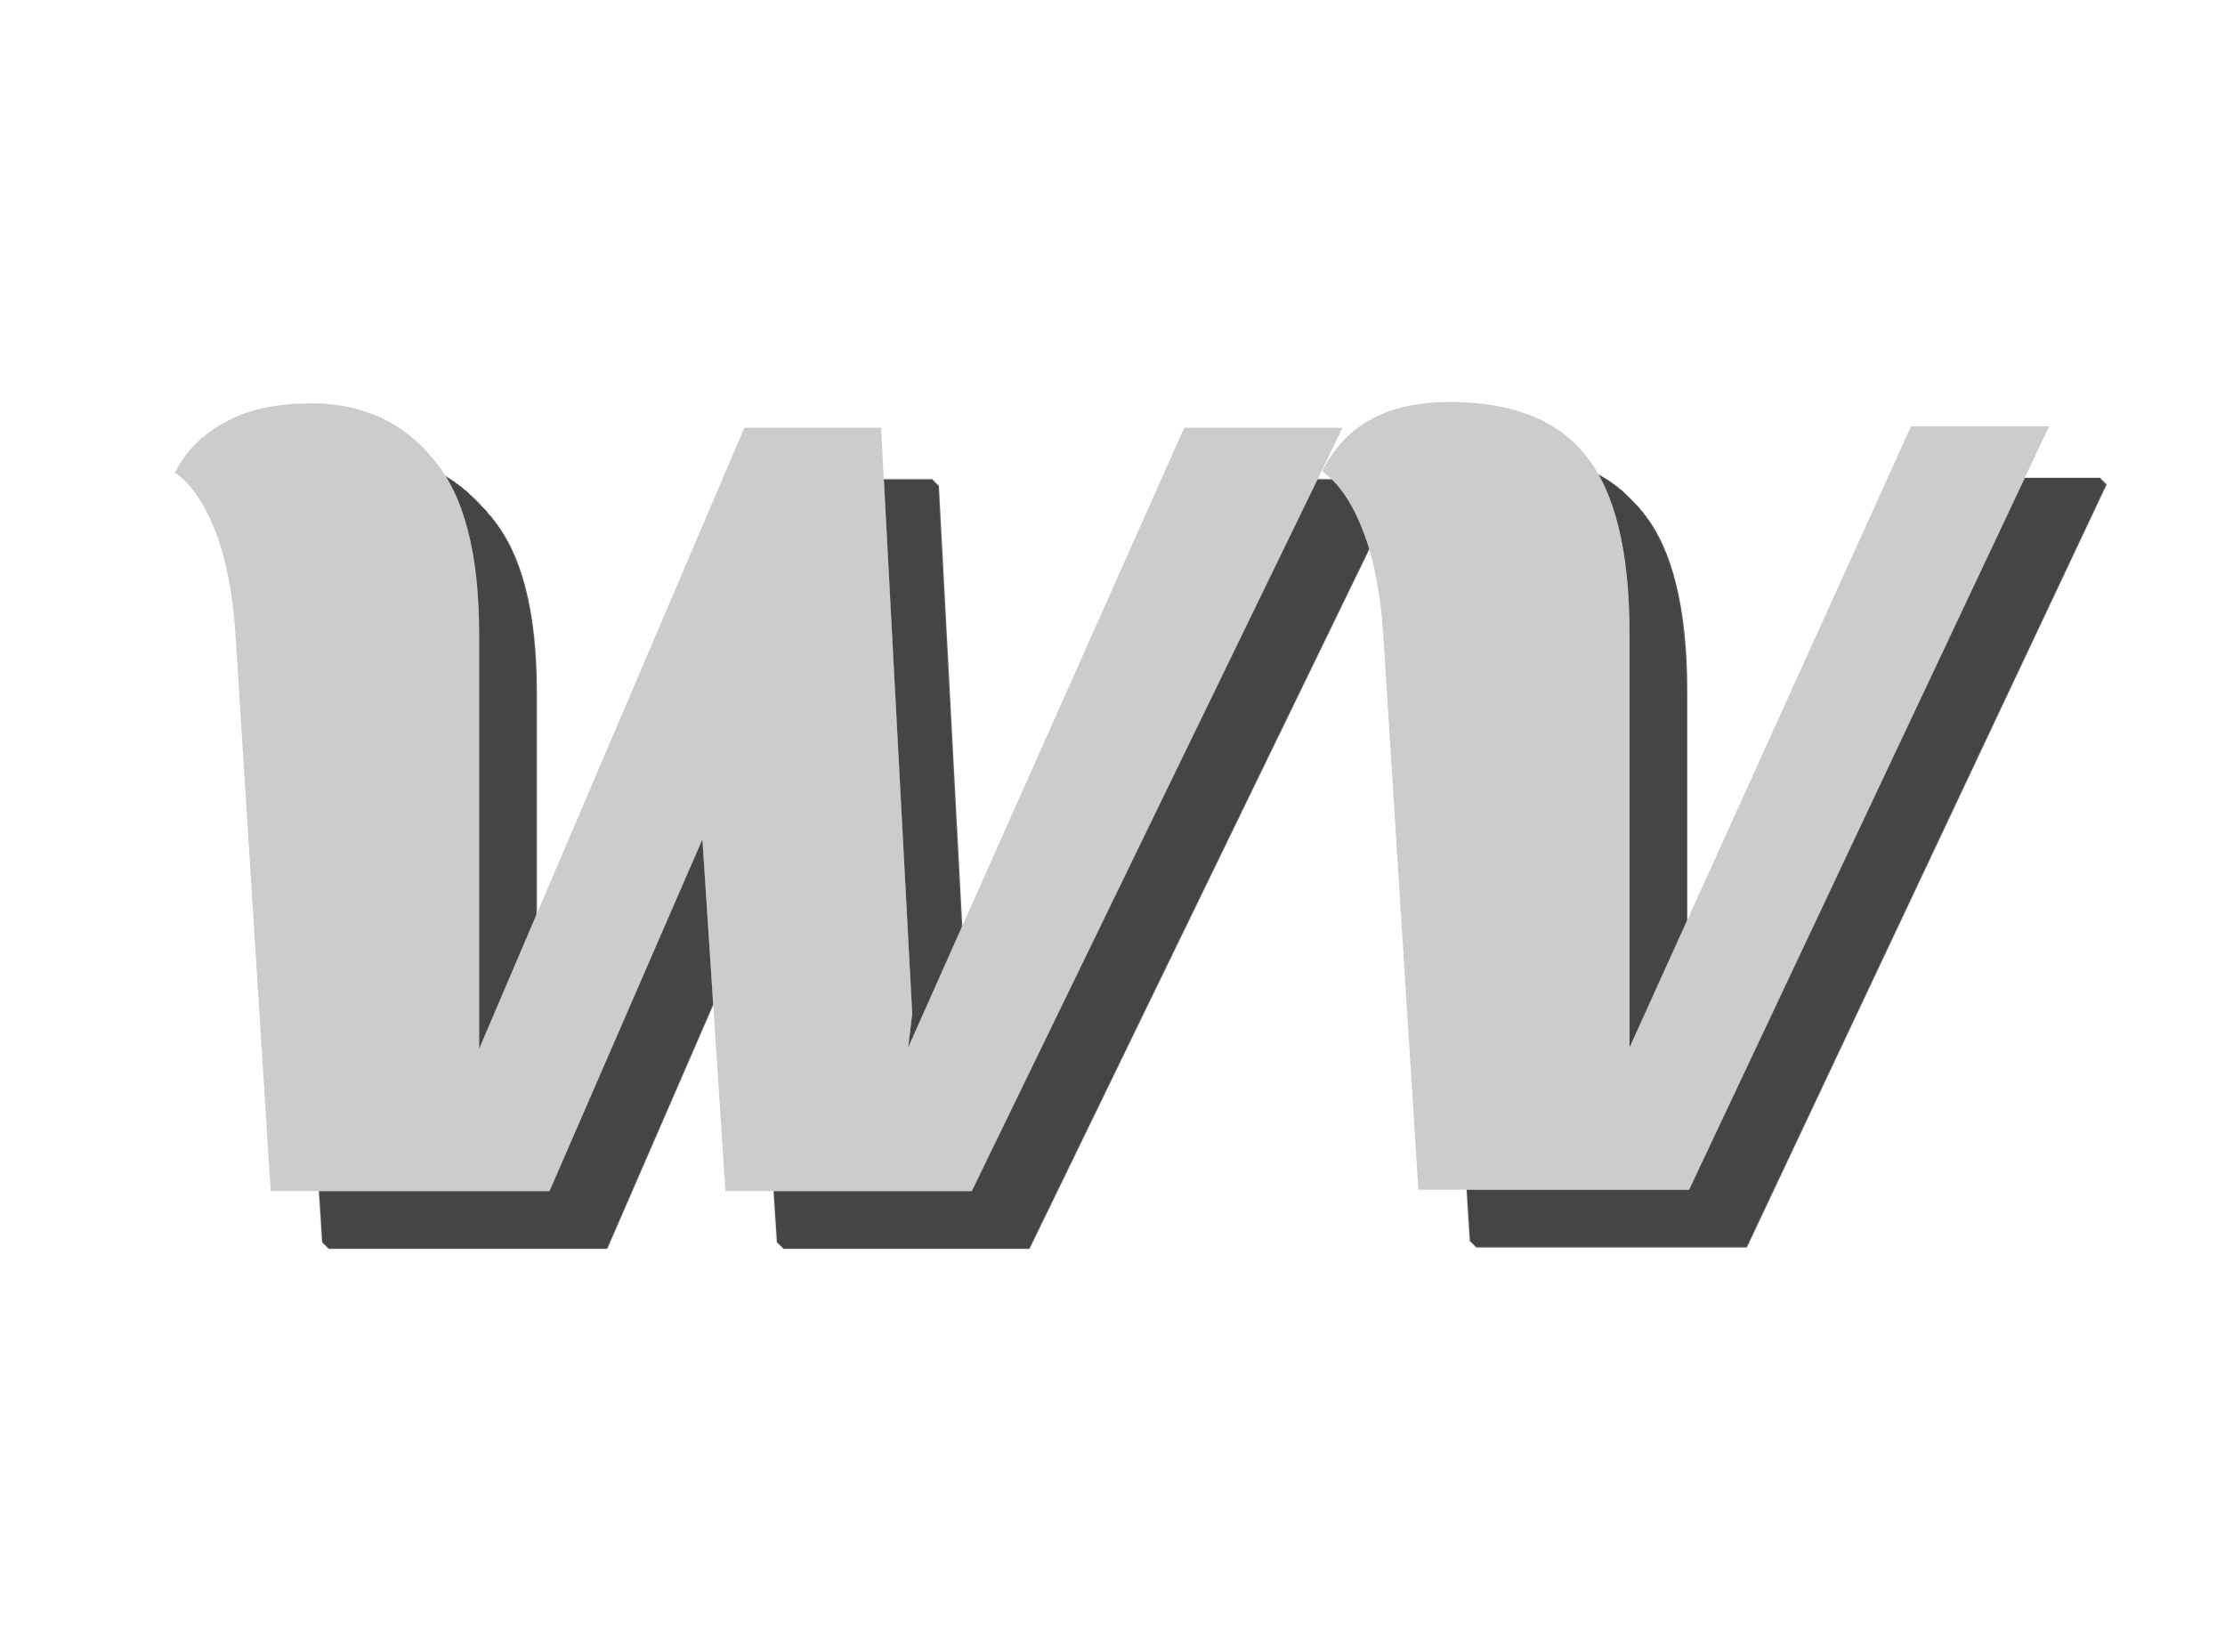
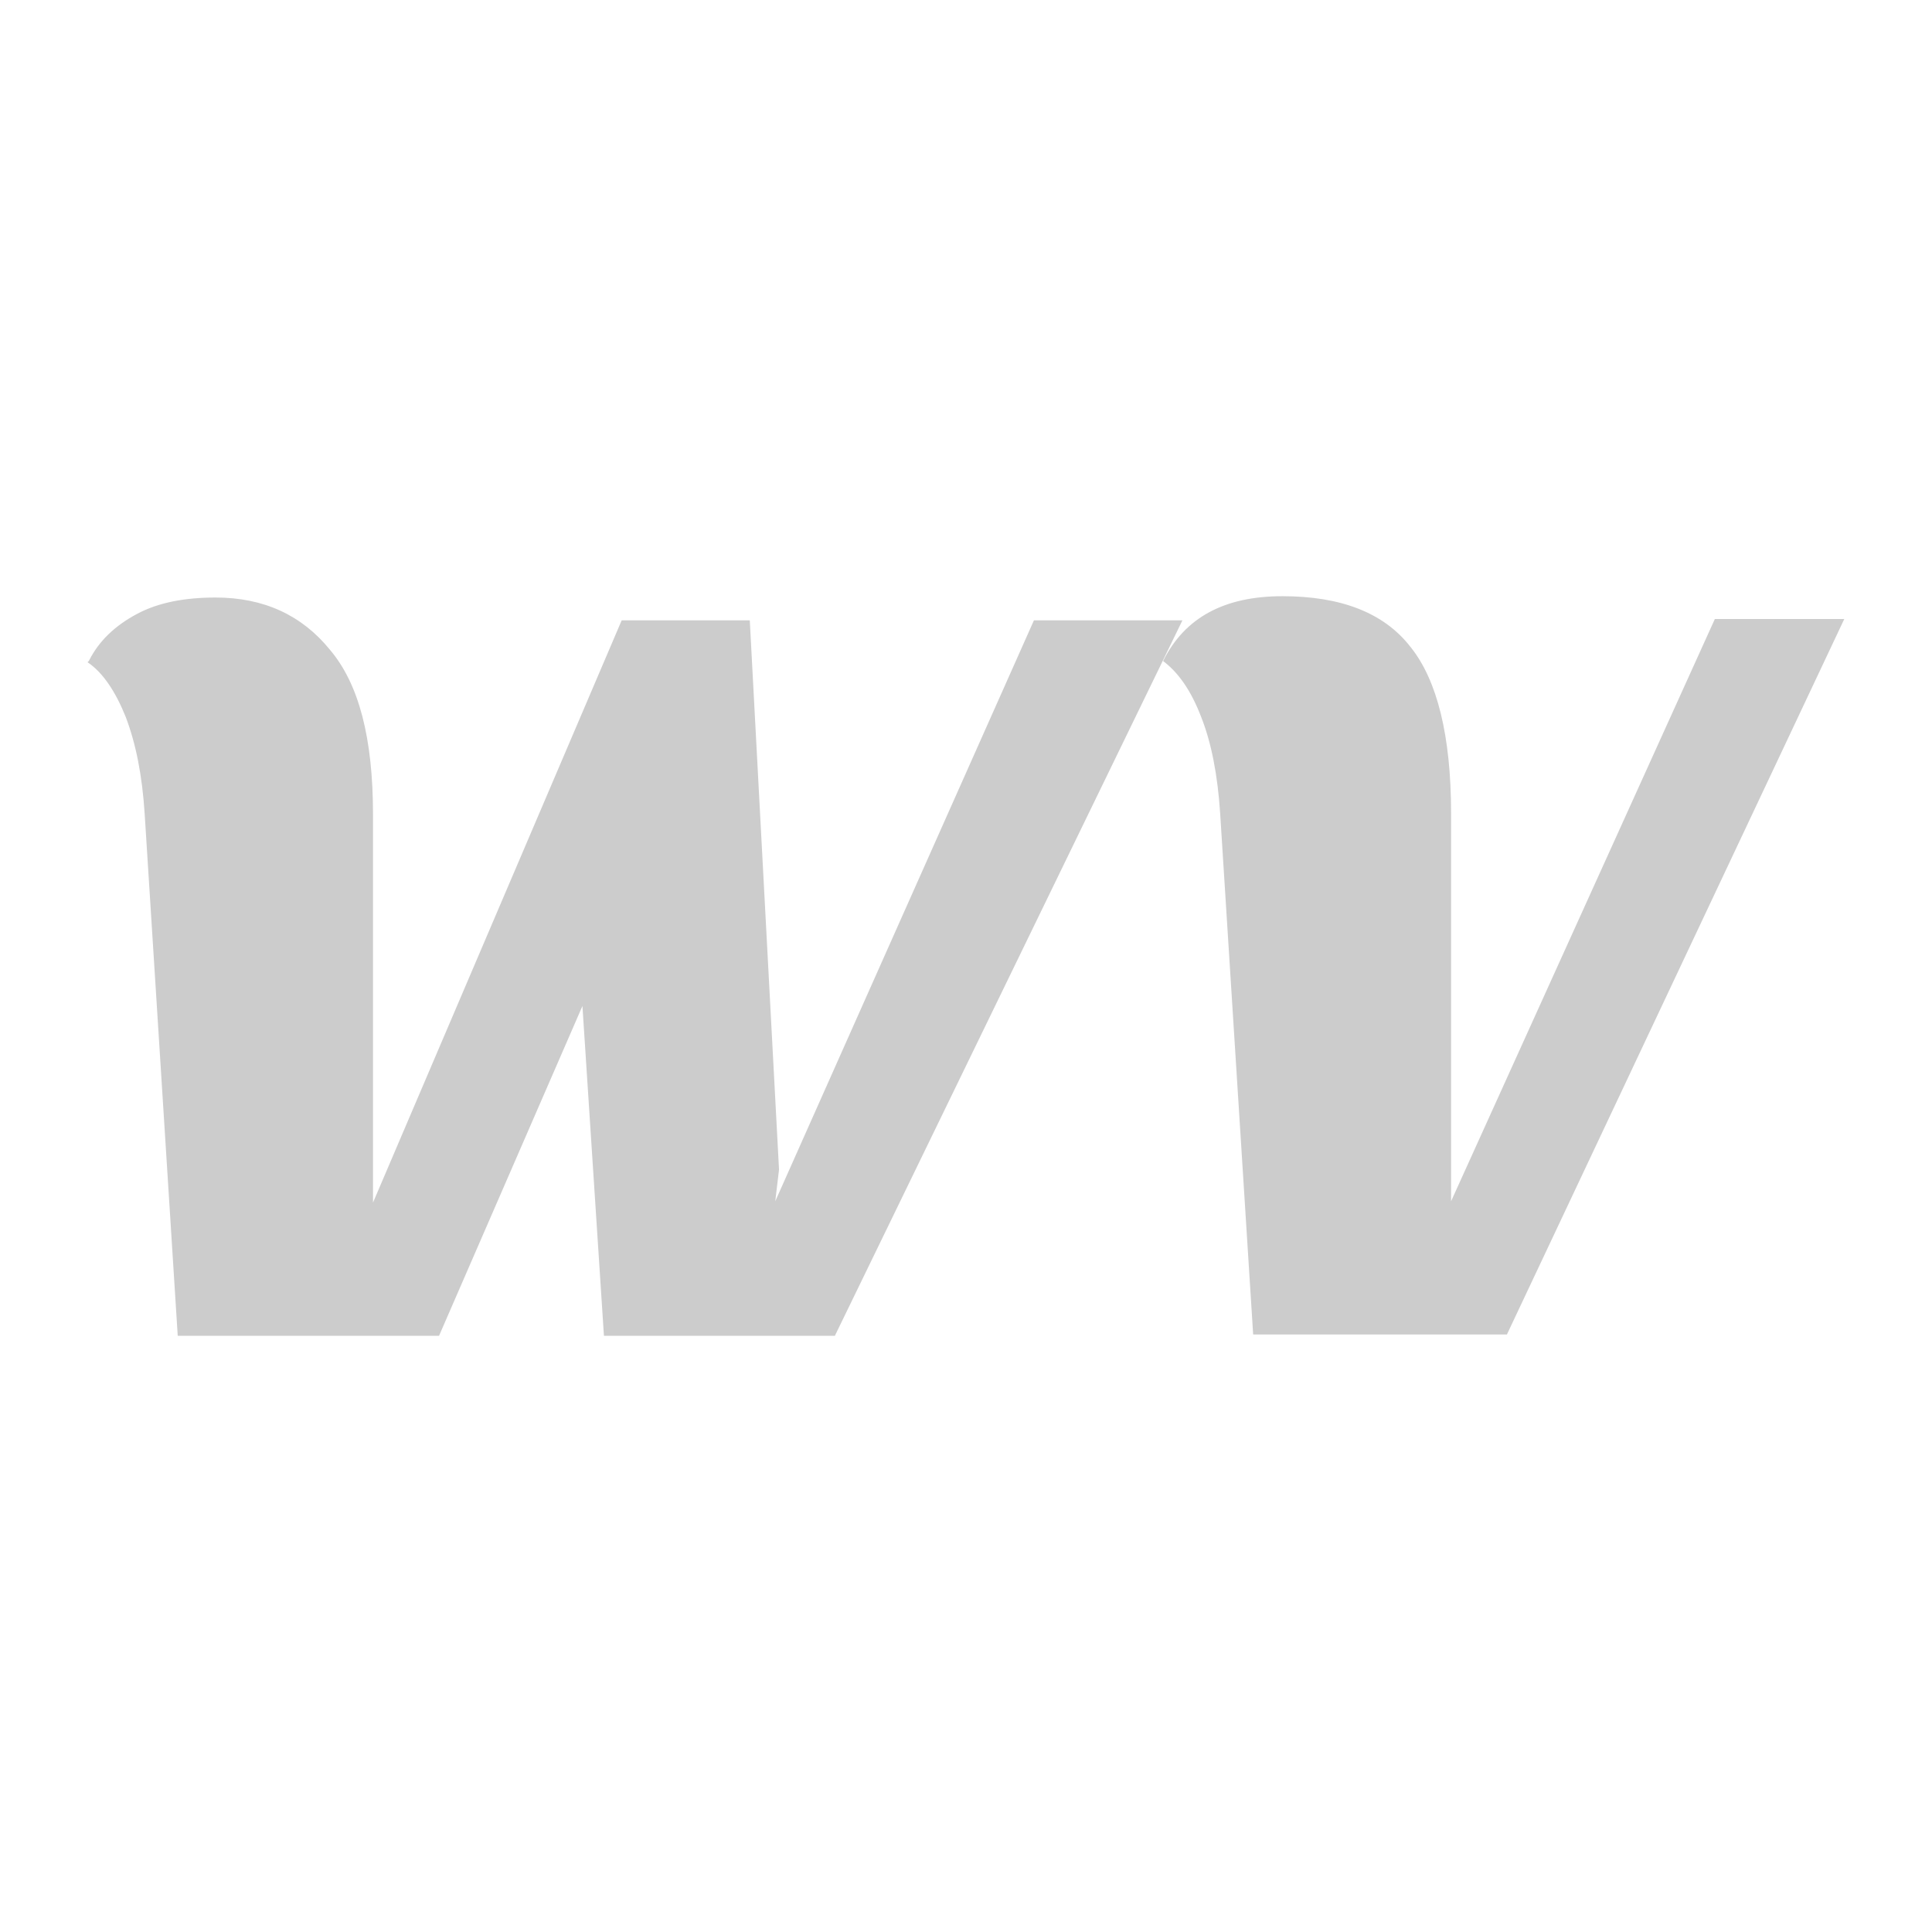
- <svg xmlns="http://www.w3.org/2000/svg" id="Layer_1" data-name="Layer 1" version="1.1" viewBox="0 0 164.4 122">
+ <svg xmlns="http://www.w3.org/2000/svg" version="1.1" viewBox="0 0 1024 1024">
  <defs>
    <style>
      .cls-1 {
-         filter: url(#editing-extrusion);
-       }
- 
-       .cls-2 {
        fill: #ccc;
-         stroke-width: 0px;
      }
    </style>
-     <filter id="editing-extrusion" x="-100%" y="-100%" width="300%" height="300%">
-       <feFlood flood-color="#444" result="color1" />
-       <feConvolveMatrix divisor="1" in="SourceAlpha" kernelMatrix="1 0 0 0 0 0 0 0 0 1 0 0 0 0 0 0 0 0 1 0 0 0 0 0 0 0 0 1 0 0 0 0 0 0 0 0 1 0 0 0 0 0 0 0 0 1 0 0 0 0 0 0 0 0 1 0 0 0 0 0 0 0 0 1" order="8,8" result="extrude" />
-       <feComposite in="color1" in2="extrude" operator="in" result="comp-extrude" />
-       <feOffset dx="4" dy="4" in="comp-extrude" result="offset-extrude" />
-       <feMerge>
-         <feMergeNode in="offset-extrude" />
-         <feMergeNode in="SourceGraphic" />
-       </feMerge>
-     </filter>
  </defs>
-   <g class="cls-1">
-     <path class="cls-2" d="M13,34.8h0c.8-1.6,2.1-2.8,3.8-3.7h0c1.7-.9,3.8-1.3,6.2-1.3h0c3.8,0,6.8,1.4,9,4.1h0c2.3,2.7,3.4,7,3.4,13h0v30.6l19.6-45.9h10.1l2.3,43.3-.3,2.5,20.4-45.8h11.7l-27.4,56.4h-18.2l-1.7-26-11.3,26h-20.6l-2.6-41.1h0c-.2-3.1-.7-5.6-1.5-7.7h0c-.8-2-1.8-3.5-3-4.3ZM97.7,34.8h0c1.7-3.4,4.8-5.1,9.4-5.1h0c4.6,0,8,1.3,10.1,4h0c2.1,2.6,3.2,7,3.2,13.1h0v30.6l20.8-45.9h10.2l-26.6,56.4h-20l-2.6-41.1h0c-.2-3-.7-5.6-1.5-7.6h0c-.8-2.1-1.8-3.5-3-4.4Z" />
+   <g>
+     <g id="Layer_1">
+       <path class="cls-1" d="M47.1,350.3h0c5.4-10.8,14.1-18.8,25.5-24.9h0c11.4-6.1,25.5-8.7,41.7-8.7h0c25.5,0,45.7,9.4,60.5,27.6h0c15.5,18.2,22.9,47.1,22.9,87.4h0v205.7l131.8-308.6h67.9l15.5,291.1-2,16.8,137.1-307.9h78.7l-184.2,379.2h-122.4l-11.4-174.8-76,174.8H94.2l-17.5-276.3h0c-1.3-20.8-4.7-37.6-10.1-51.8h0c-5.4-13.4-12.1-23.5-20.2-28.9l.7-.7ZM616.5,350.3h0c11.4-22.9,32.3-34.3,63.2-34.3h0c30.9,0,53.8,8.7,67.9,26.9h0c14.1,17.5,21.5,47.1,21.5,88.1h0v205.7l139.8-308.6h68.6l-178.8,379.2h-134.5l-17.5-276.3h0c-1.3-20.2-4.7-37.6-10.1-51.1h0c-5.4-14.1-12.1-23.5-20.2-29.6Z" />
+     </g>
  </g>
</svg>
